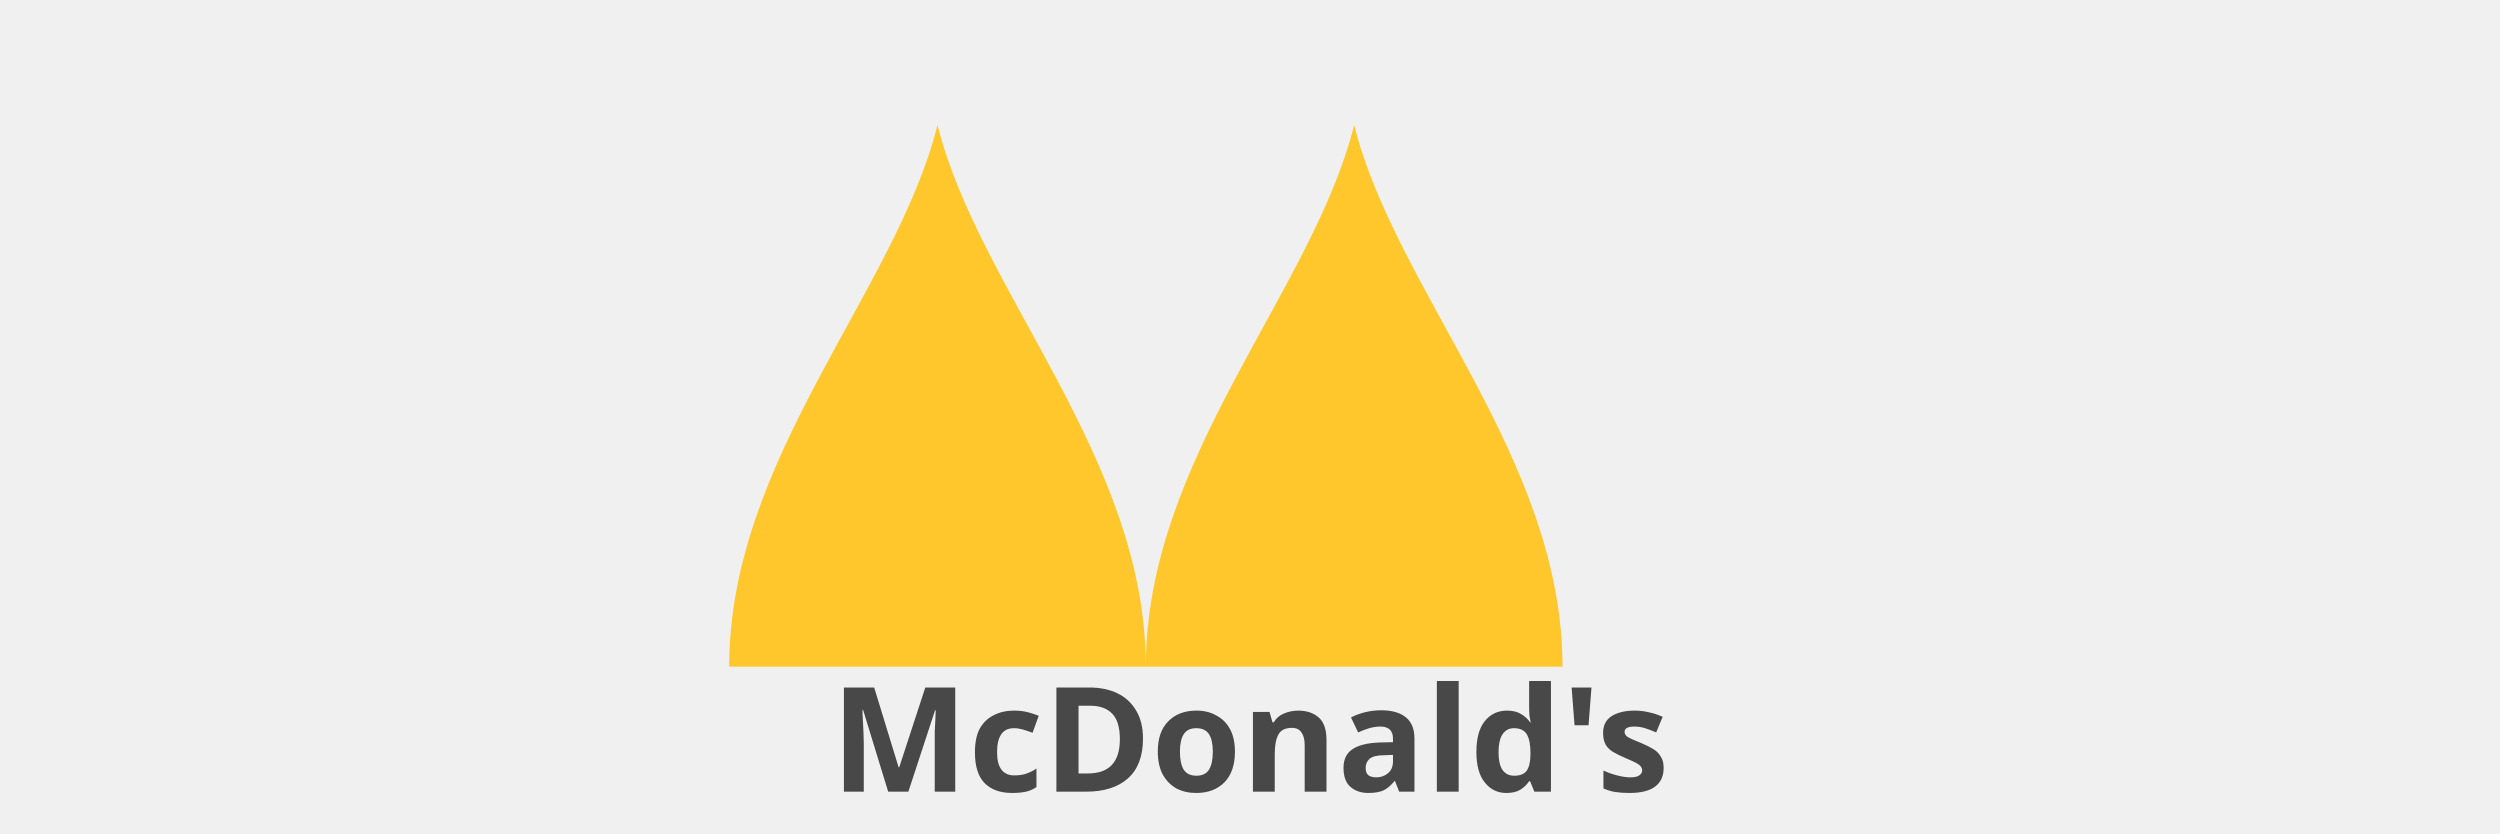
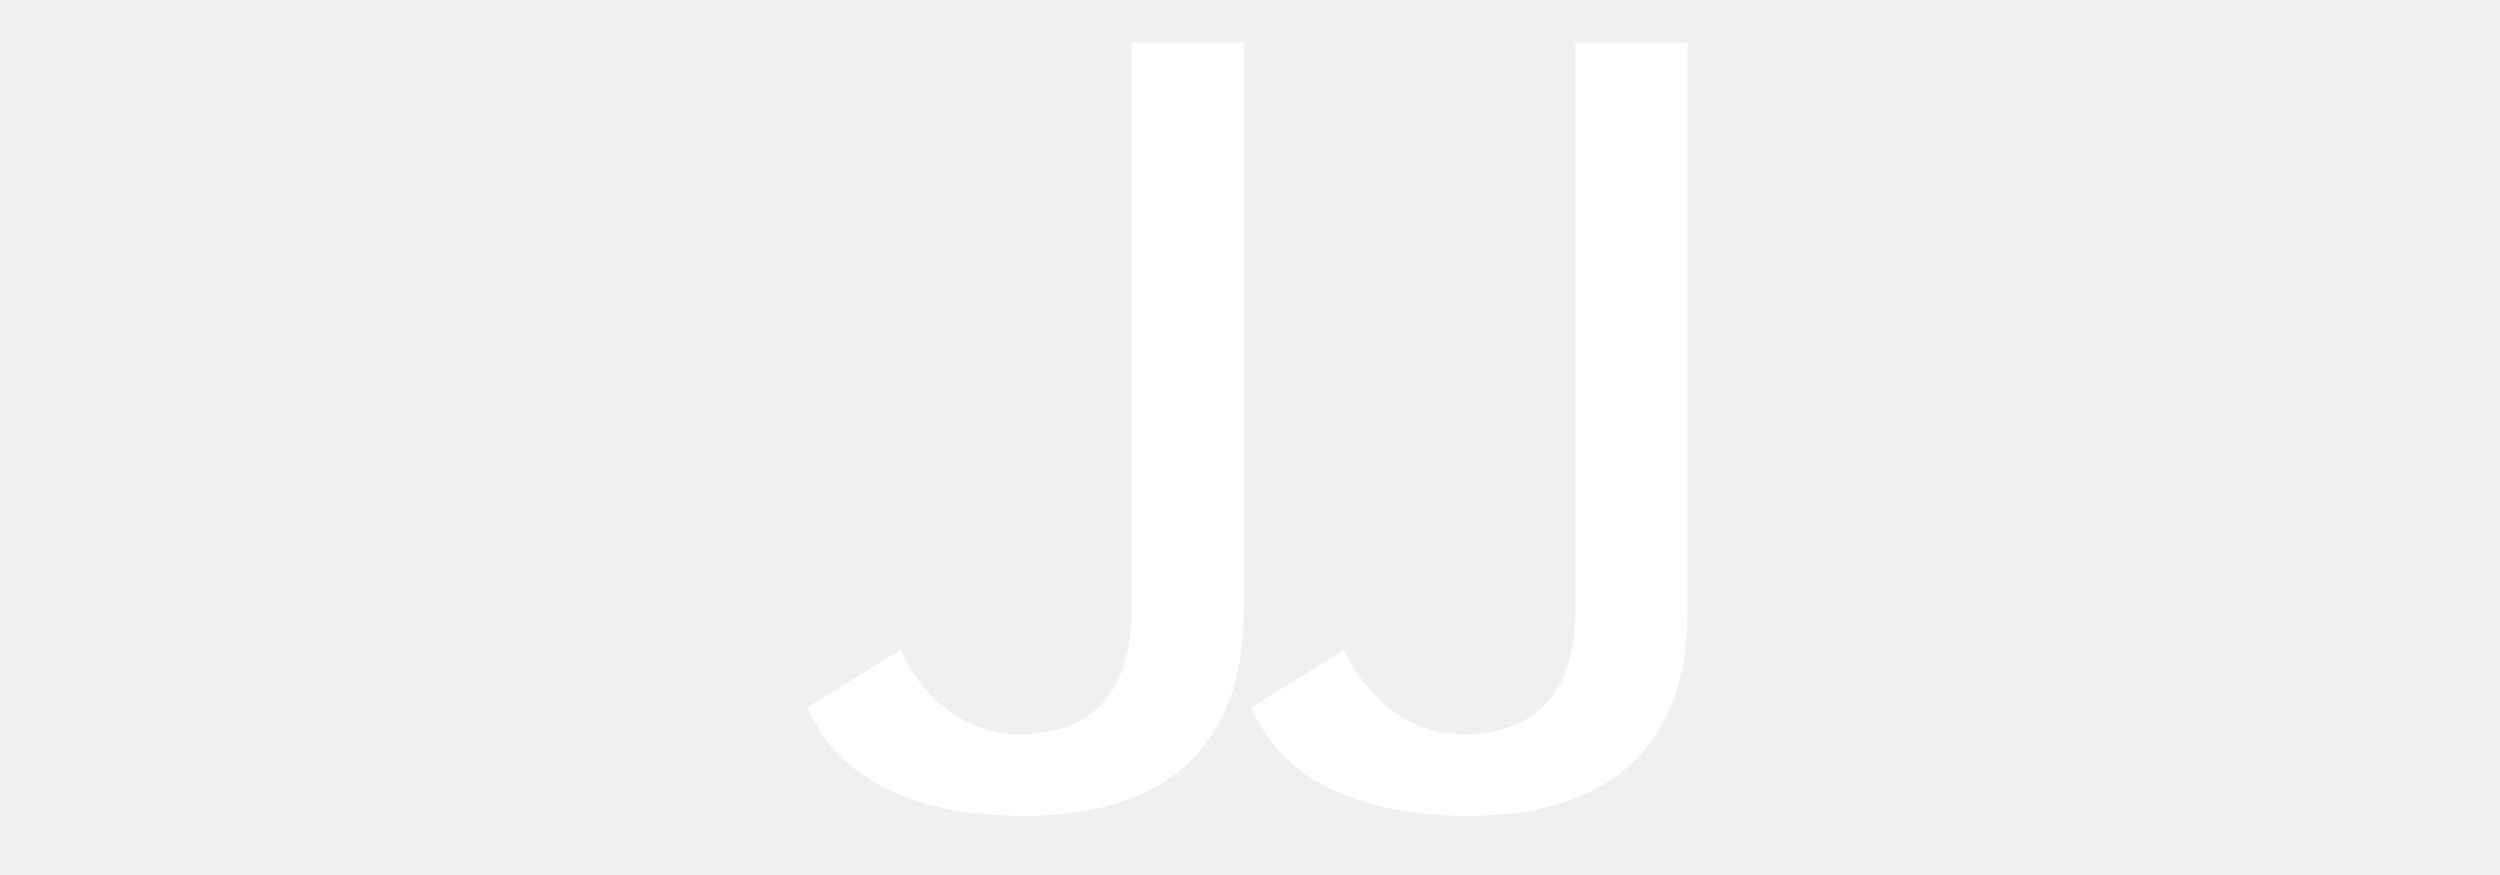
- <svg xmlns="http://www.w3.org/2000/svg" viewBox="0 0 120 40" role="img" aria-label="McDonald's">
-   <path fill="#ffc72c" d="M35 32c0-10 8-18 10-26 2 8 10 16 10 26H35zm20 0c0-10 8-18 10-26 2 8 10 16 10 26H55z" />
-   <text x="60" y="38" text-anchor="middle" fill="currentColor" font-family="system-ui,sans-serif" font-size="7" font-weight="600" opacity="0.7">McDonald's</text>
+ <svg xmlns="http://www.w3.org/2000/svg" viewBox="0 0 160 56" role="img" aria-label="McDonald's">
+   <g transform="translate(80 30) scale(0.58) translate(-61.44 -47)">
+     <path fill="#fff" d="M12.57,73.34l10.29-6.36c2.67,5.76,7.56,9.33,13.12,9.33c7.89,0,12.38-4.58,12.38-13.57V0h12.38v62.74c0,14.89-8.58,22.56-24.21,22.56C23.57,85.3,15.83,80.76,12.57,73.34z" />
+     <path fill="#fff" d="M61.55,73.34l10.29-6.36c2.67,5.76,7.56,9.33,13.12,9.33c7.89,0,12.38-4.58,12.38-13.57V0h12.38v62.74c0,14.89-8.58,22.56-24.21,22.56C72.55,85.3,64.81,80.76,61.55,73.34z" />
+   </g>
</svg>
